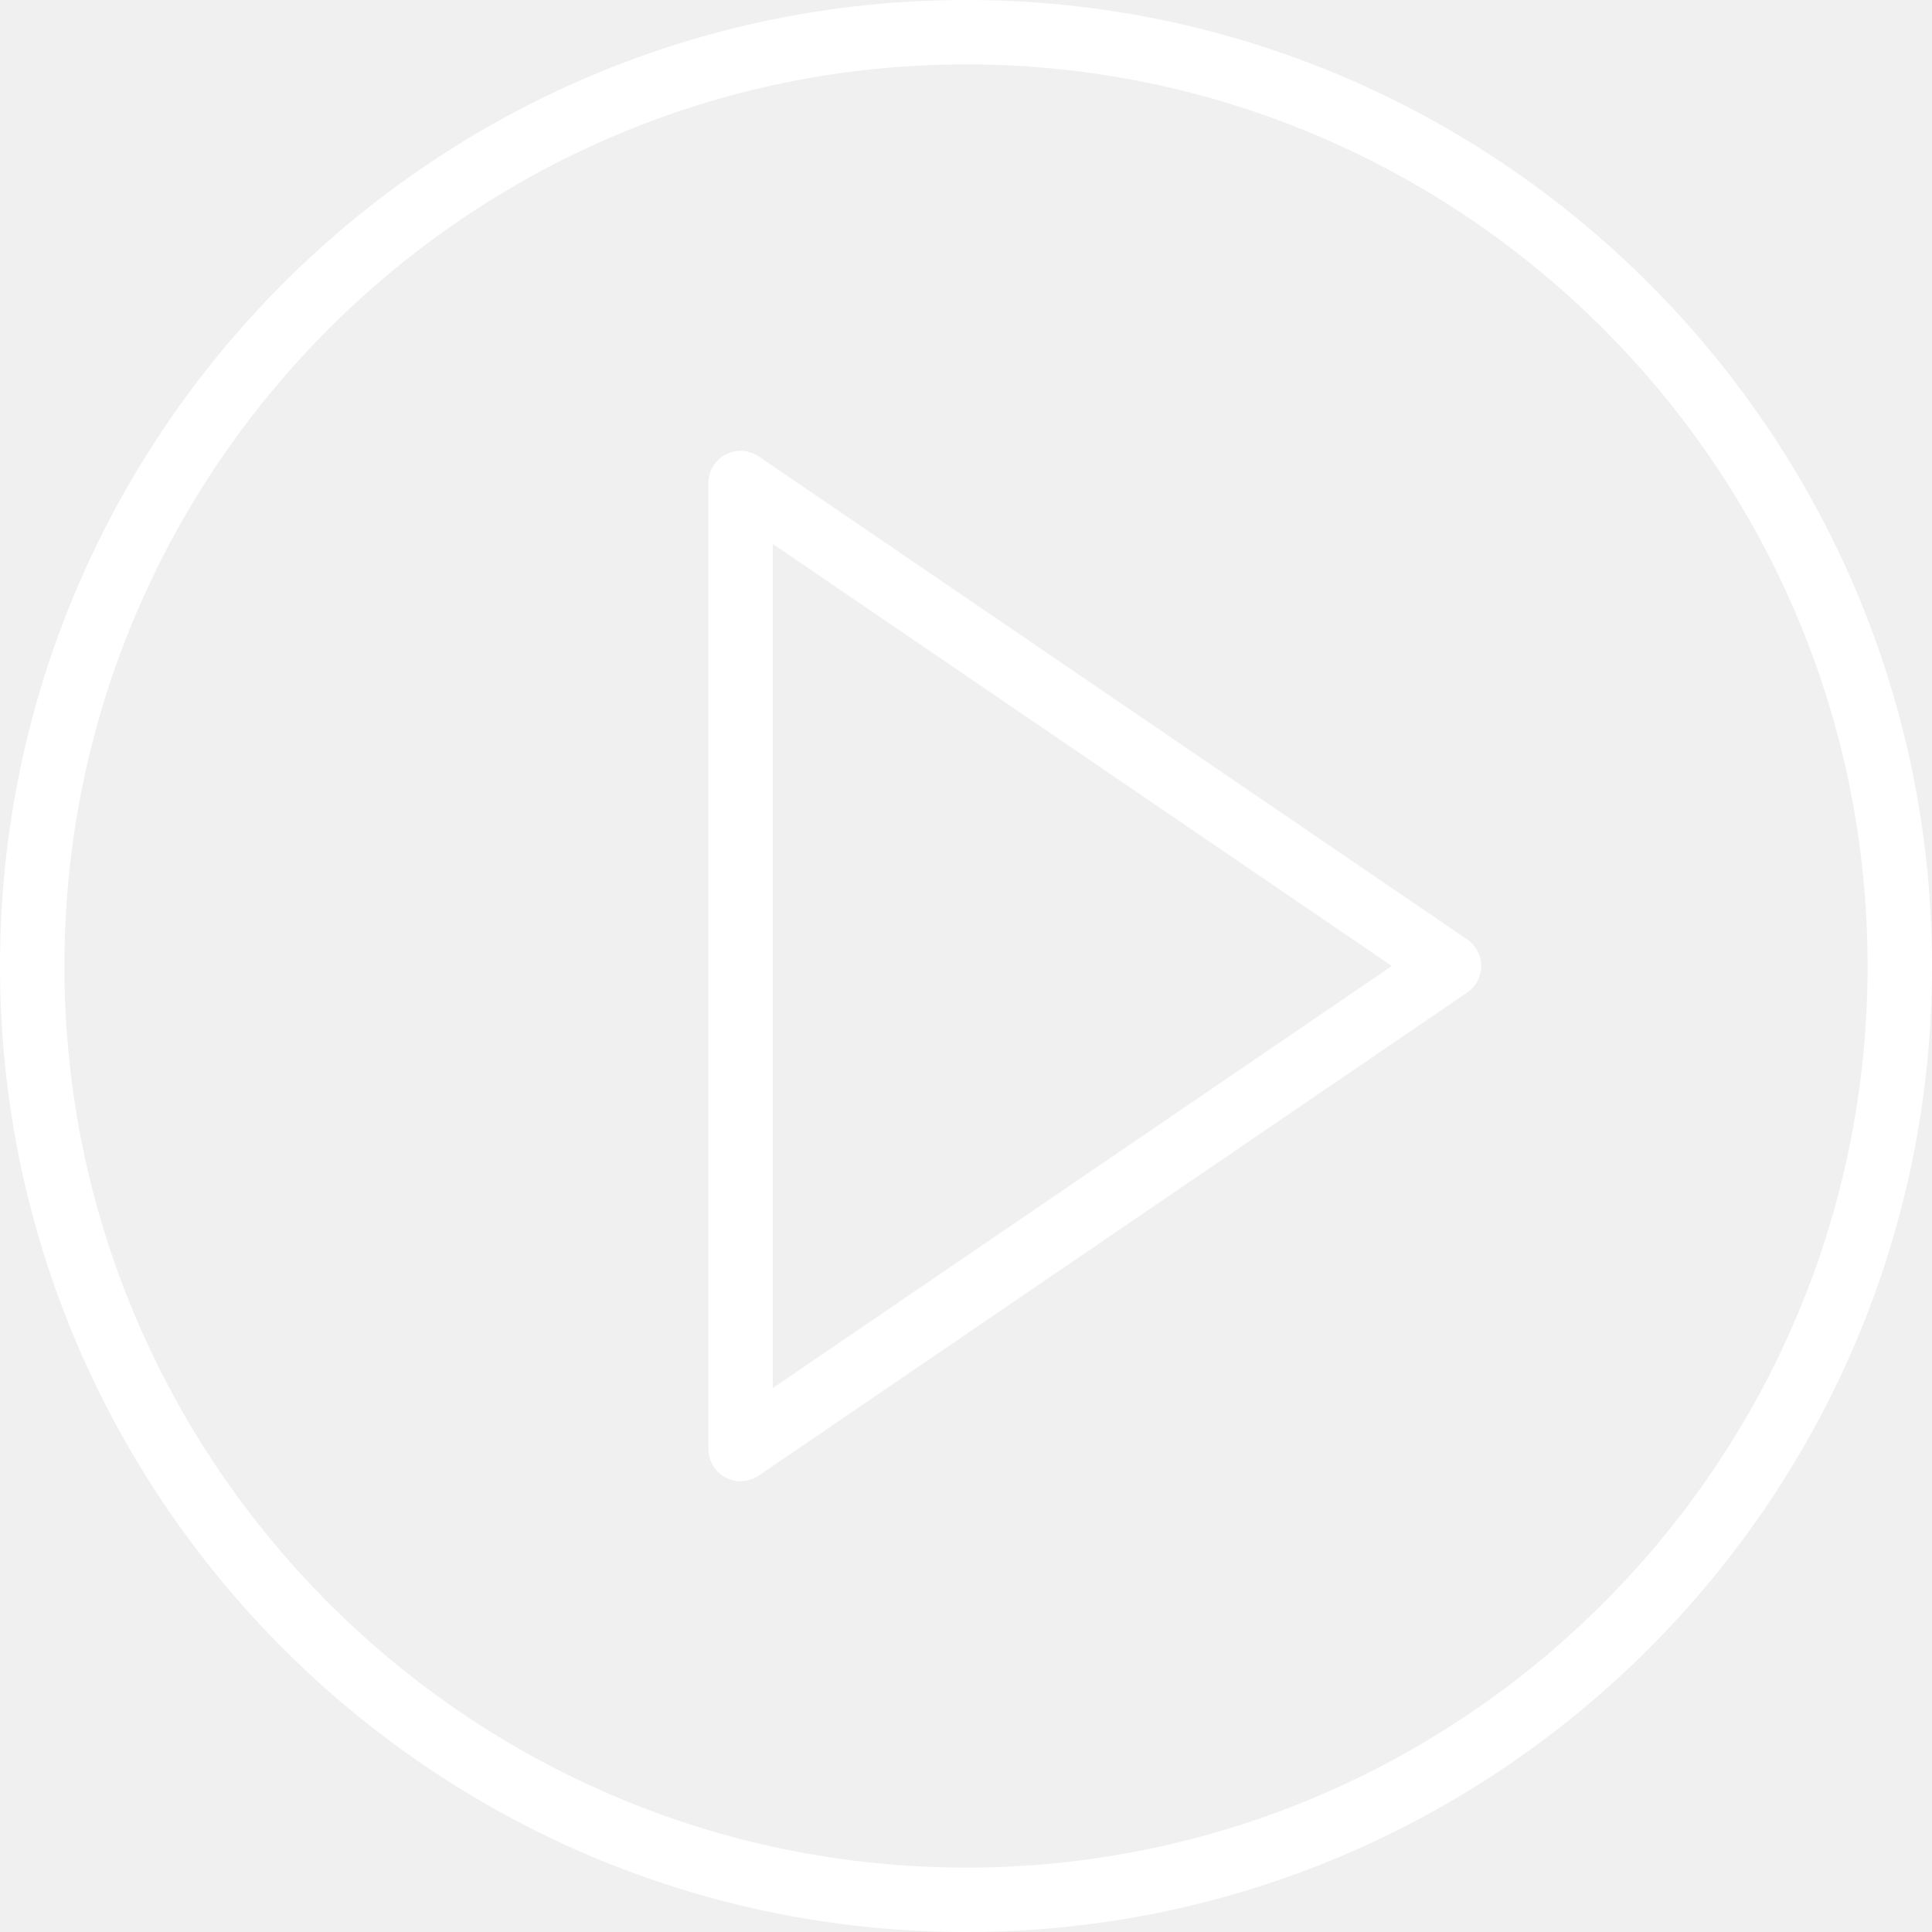
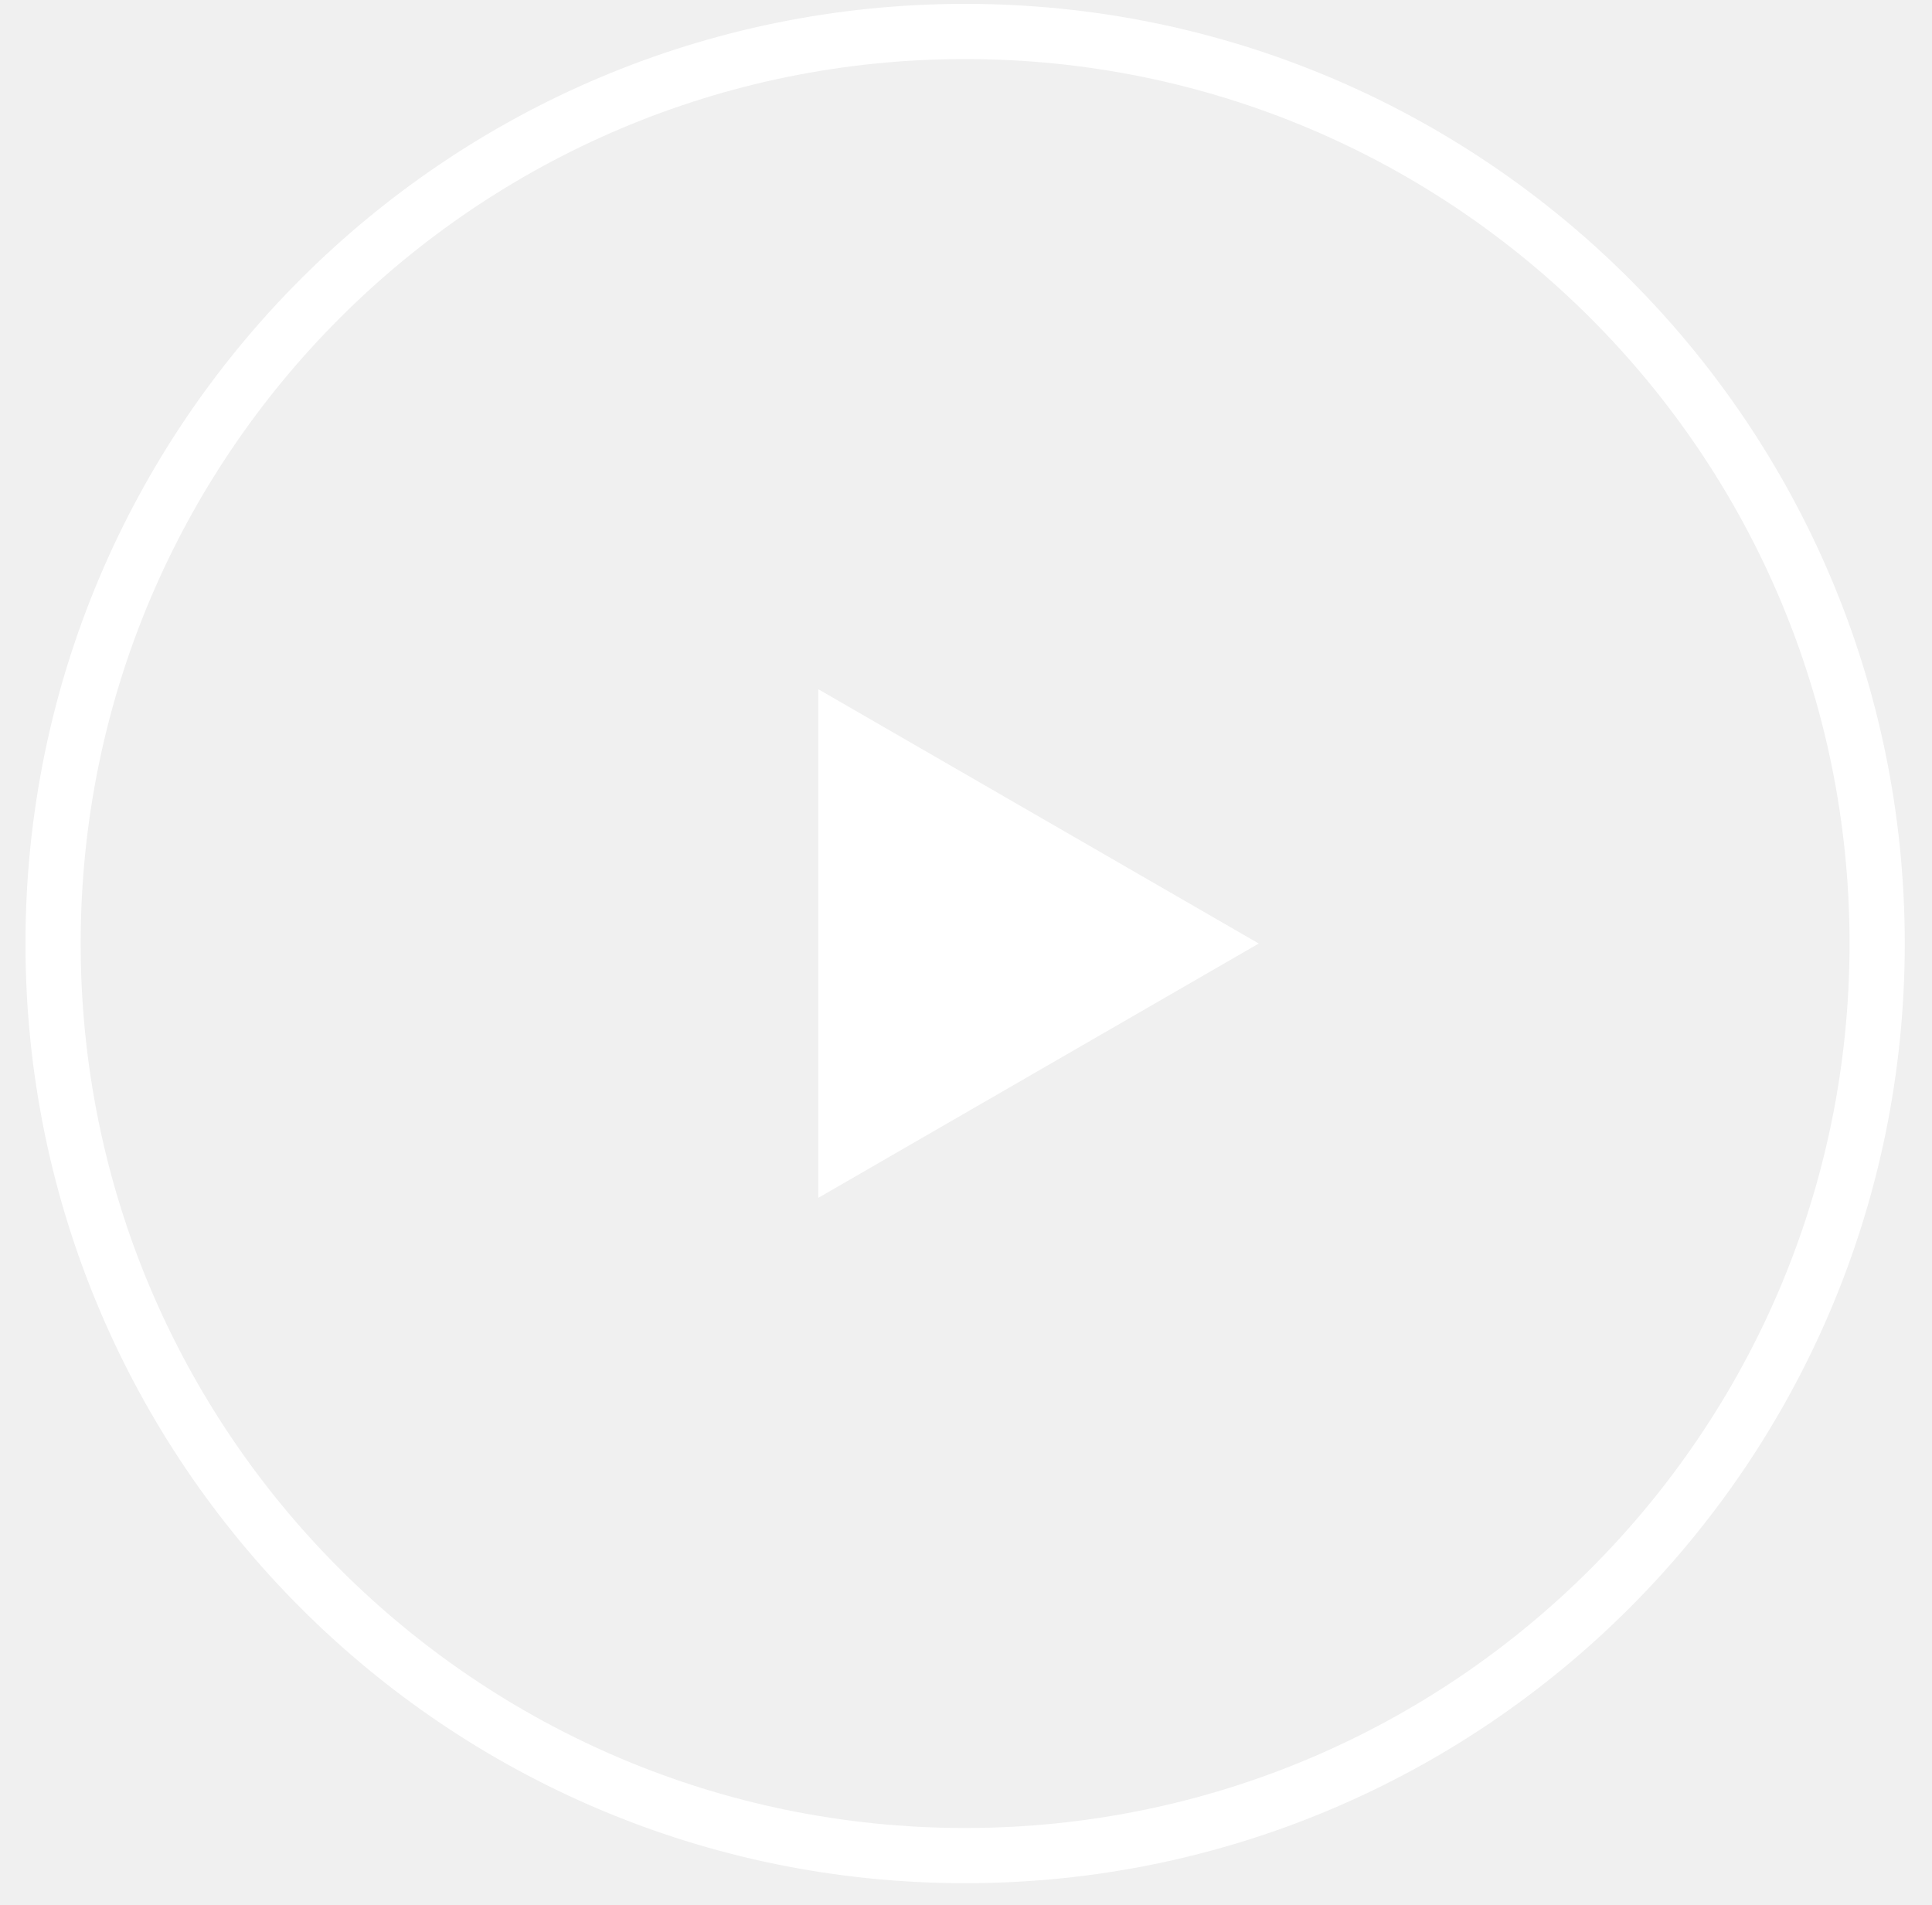
- <svg xmlns="http://www.w3.org/2000/svg" version="1.1" id="Capa_1" x="0px" y="0px" viewBox="0 0 60 60" style="enable-background:new 0 0 60 60;" xml:space="preserve">
-   <g>
-     <path fill="#fff" d="M45.563,29.174l-22-15c-0.307-0.208-0.703-0.231-1.031-0.058C22.205,14.289,22,14.629,22,15v30   c0,0.371,0.205,0.711,0.533,0.884C22.679,45.962,22.84,46,23,46c0.197,0,0.394-0.059,0.563-0.174l22-15   C45.836,30.64,46,30.331,46,30S45.836,29.36,45.563,29.174z M24,43.107V16.893L43.225,30L24,43.107z" />
-     <path fill="#fff" d="M30,0C13.458,0,0,13.458,0,30s13.458,30,30,30s30-13.458,30-30S46.542,0,30,0z M30,58C14.561,58,2,45.439,2,30   S14.561,2,30,2s28,12.561,28,28S45.439,58,30,58z" />
-   </g>
+ <svg xmlns="http://www.w3.org/2000/svg" width="70" height="69" viewBox="0 0 70 69" fill="none">
+   <circle cx="34.968" cy="34.185" r="33.045" stroke="white" stroke-width="2" />
+   <path d="M45.607 34.185L29.648 43.399L29.648 24.971L45.607 34.185Z" fill="white" />
</svg>
